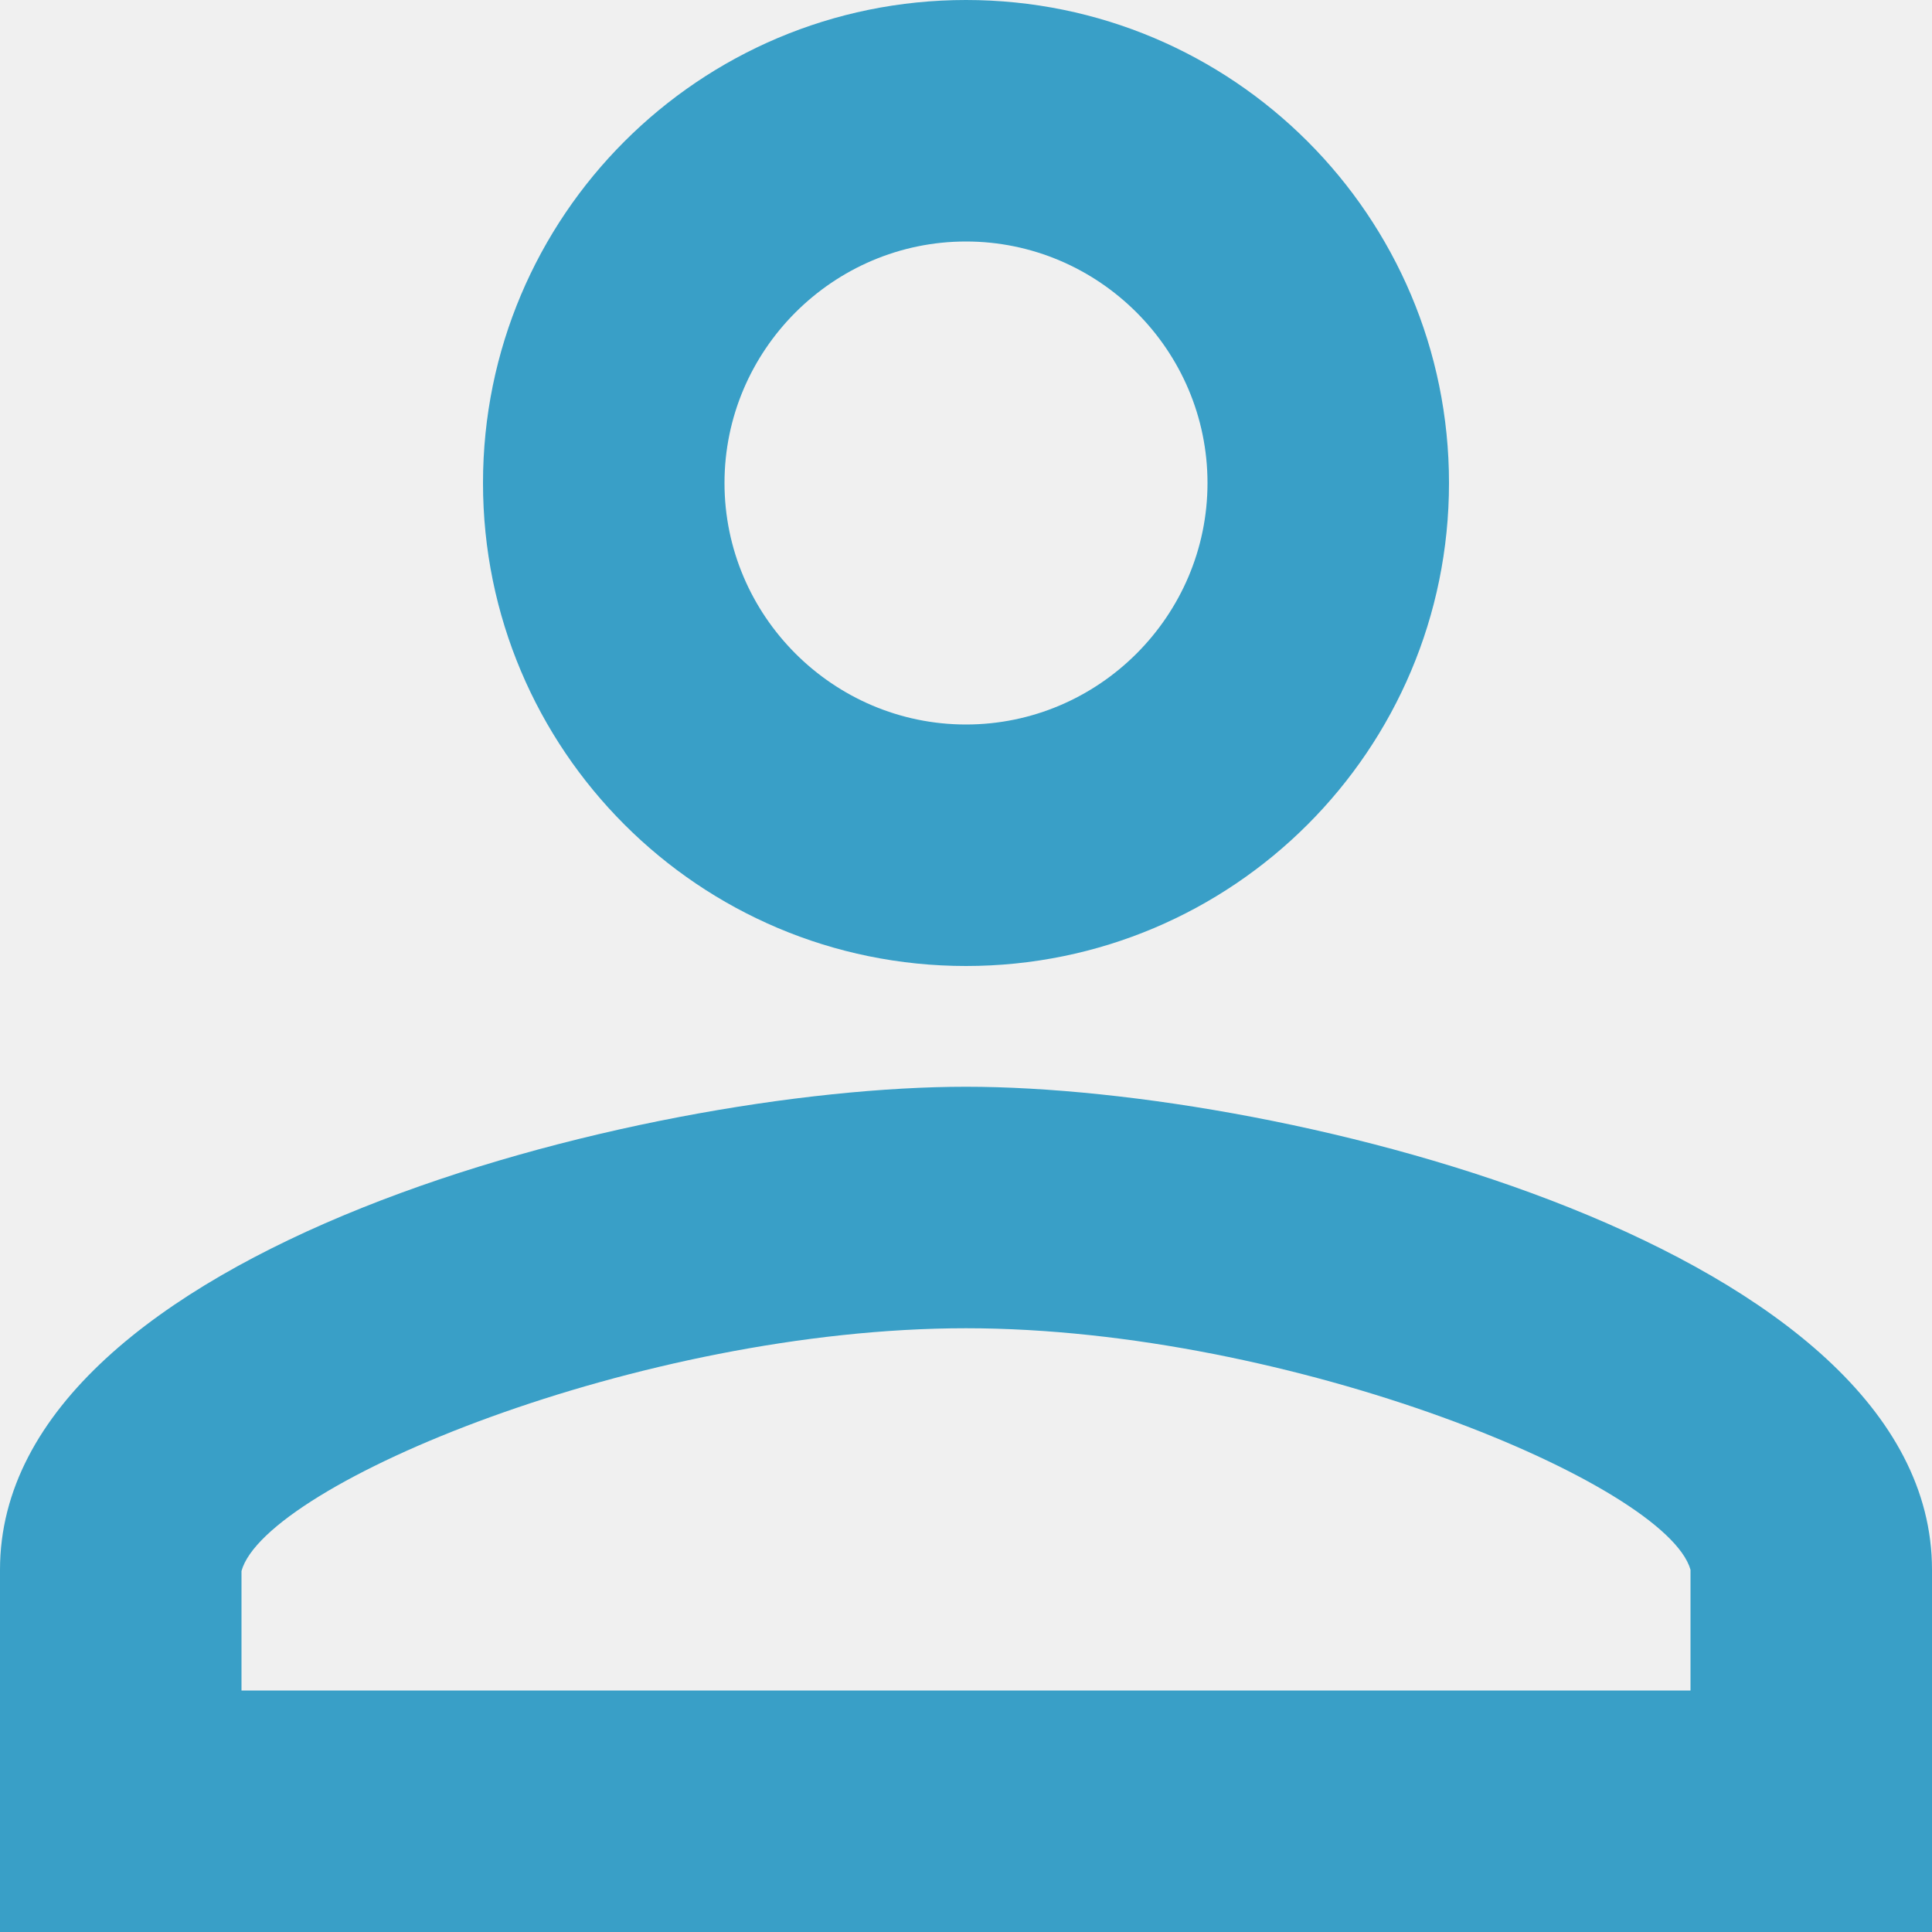
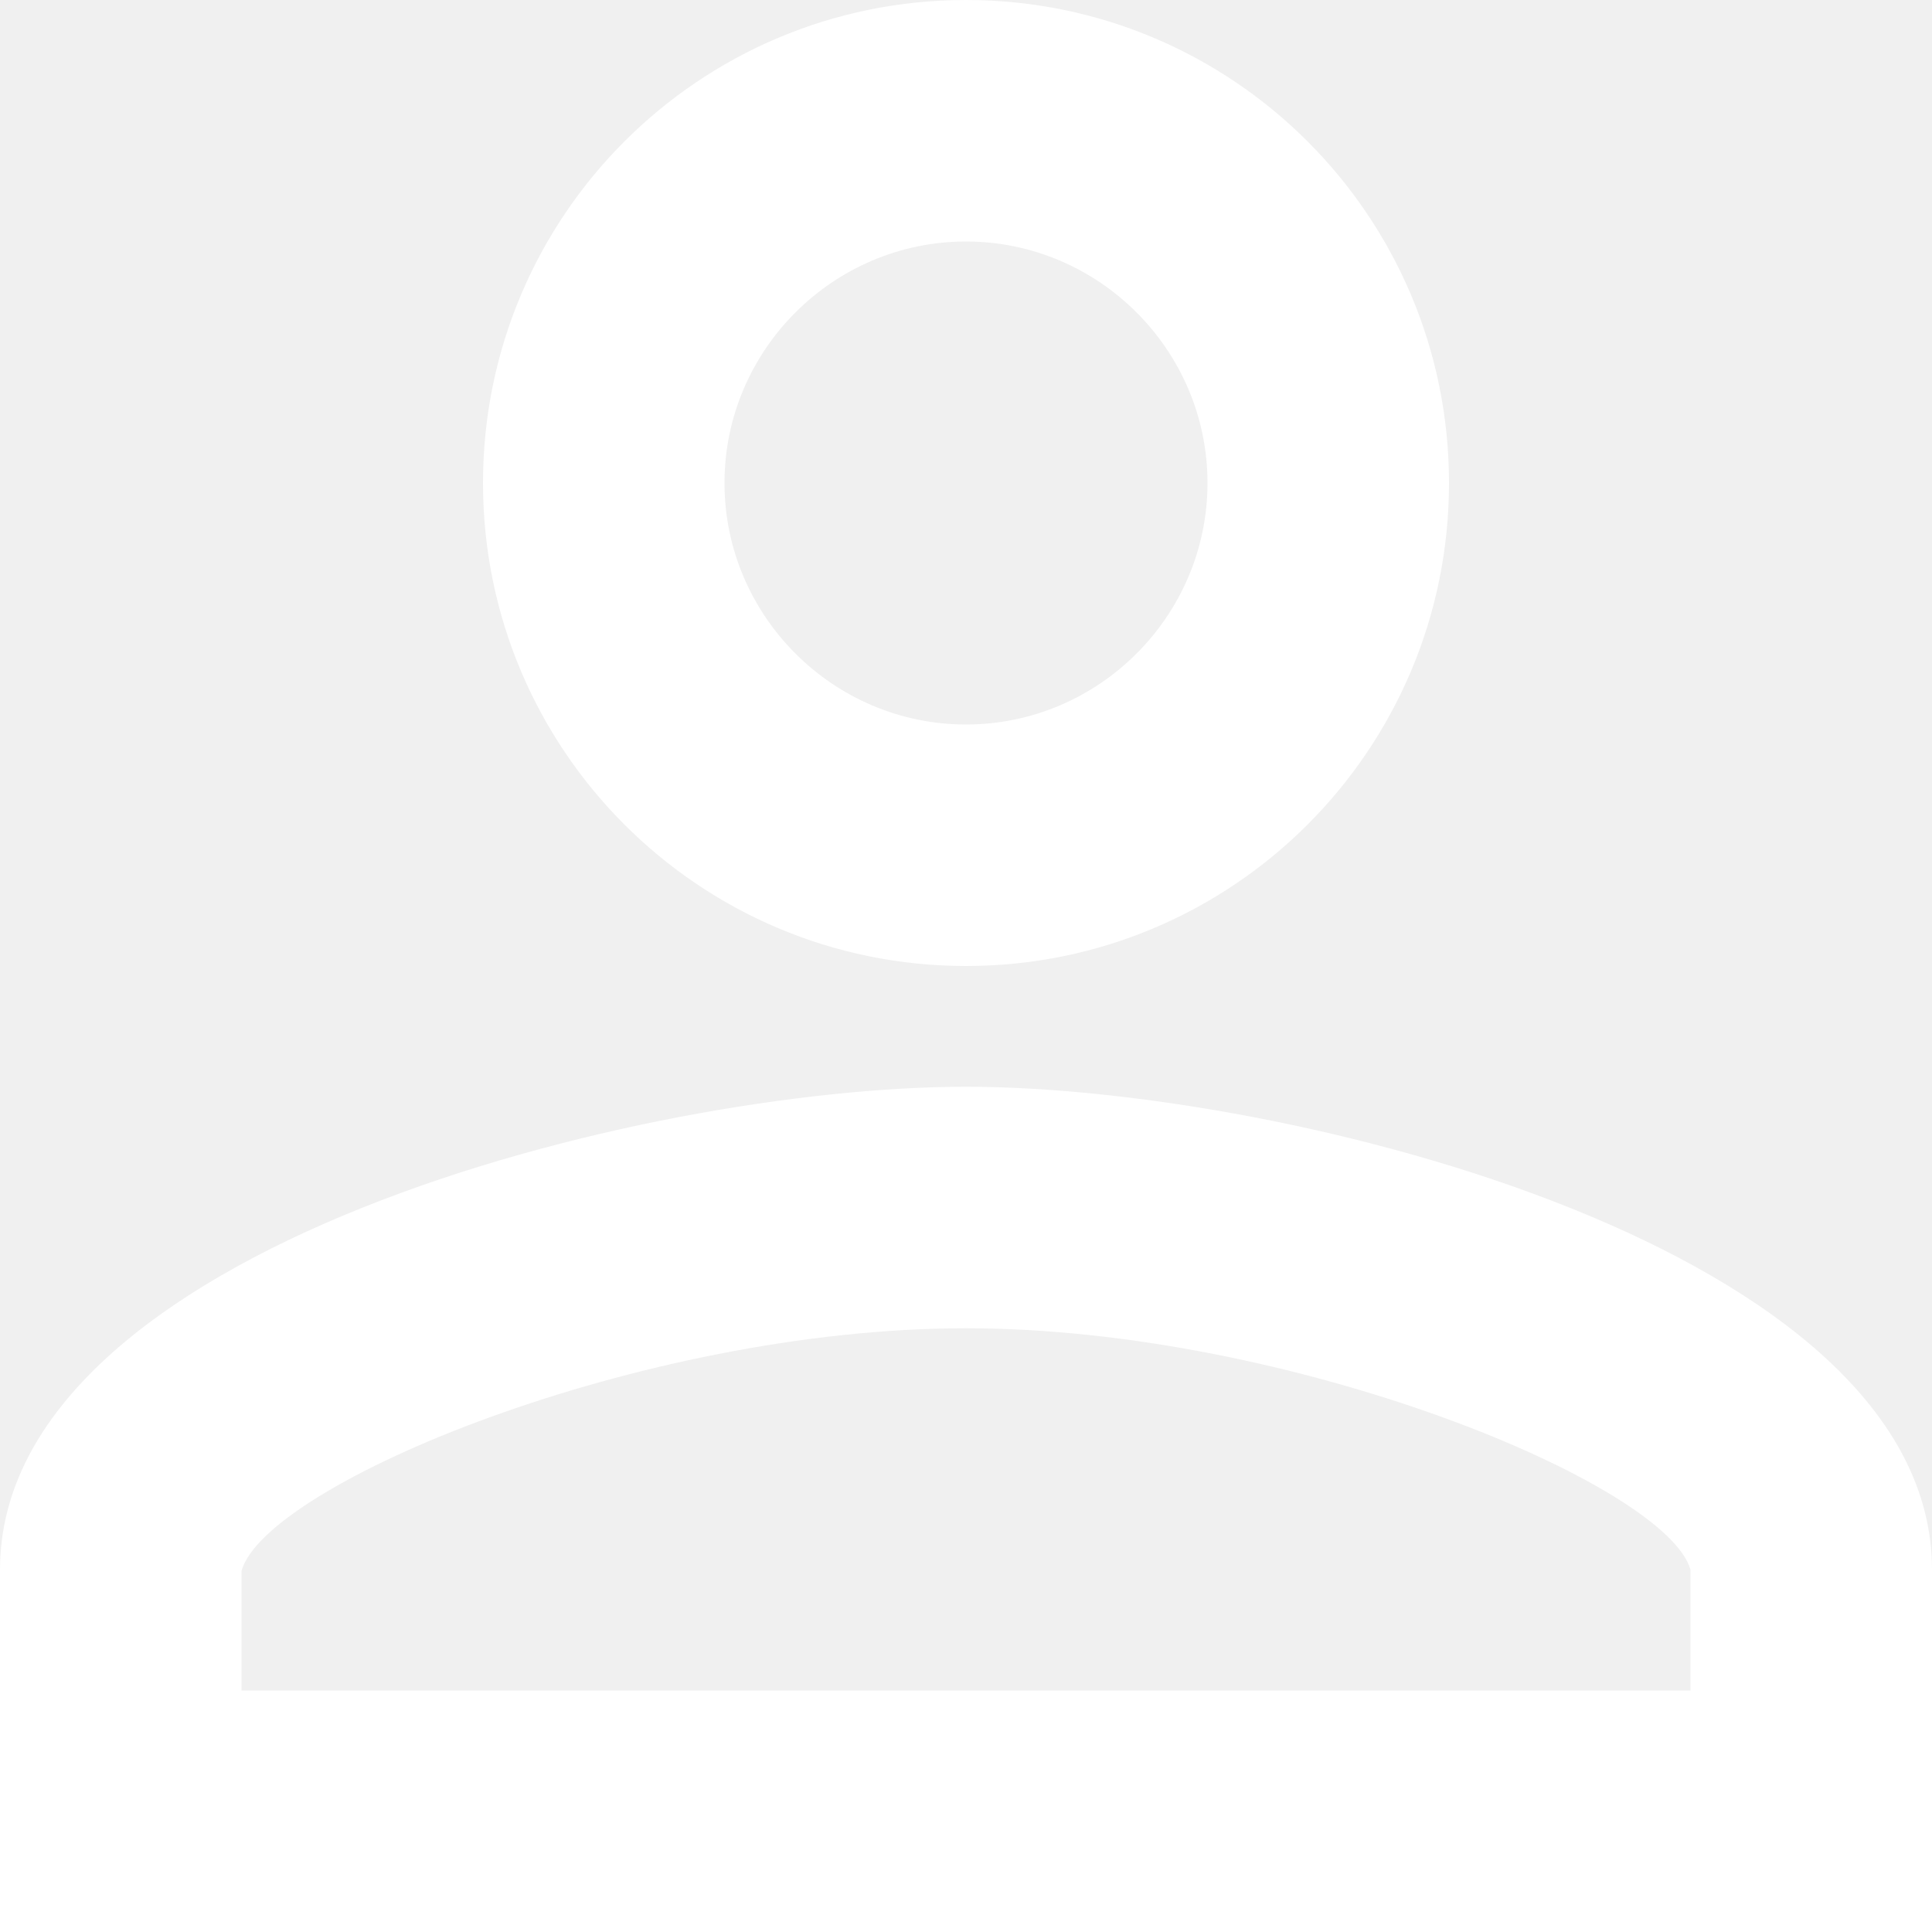
<svg xmlns="http://www.w3.org/2000/svg" width="16" height="16" viewBox="0 0 16 16" fill="none">
-   <path d="M8 2C9.1 2 10 2.9 10 4C10 5.1 9.1 6 8 6C6.9 6 6 5.1 6 4C6 2.9 6.9 2 8 2ZM8 11C10.7 11 13.8 12.29 14 13V14H2V13.01C2.2 12.29 5.3 11 8 11ZM8 0C5.79 0 4 1.79 4 4C4 6.21 5.79 8 8 8C10.21 8 12 6.21 12 4C12 1.79 10.21 0 8 0ZM8 9C5.33 9 0 10.34 0 13V16H16V13C16 10.34 10.67 9 8 9Z" fill="#399FC7" />
+   <path d="M8 2C9.1 2 10 2.9 10 4C10 5.1 9.1 6 8 6C6.9 6 6 5.1 6 4C6 2.9 6.9 2 8 2ZM8 11C10.7 11 13.8 12.29 14 13V14H2V13.01C2.2 12.29 5.3 11 8 11V11ZM8 0C5.79 0 4 1.79 4 4C4 6.21 5.79 8 8 8C10.21 8 12 6.21 12 4C12 1.79 10.21 0 8 0V0ZM8 9C5.33 9 0 10.34 0 13V16H16V13C16 10.34 10.67 9 8 9V9Z" fill="white" />
</svg>
